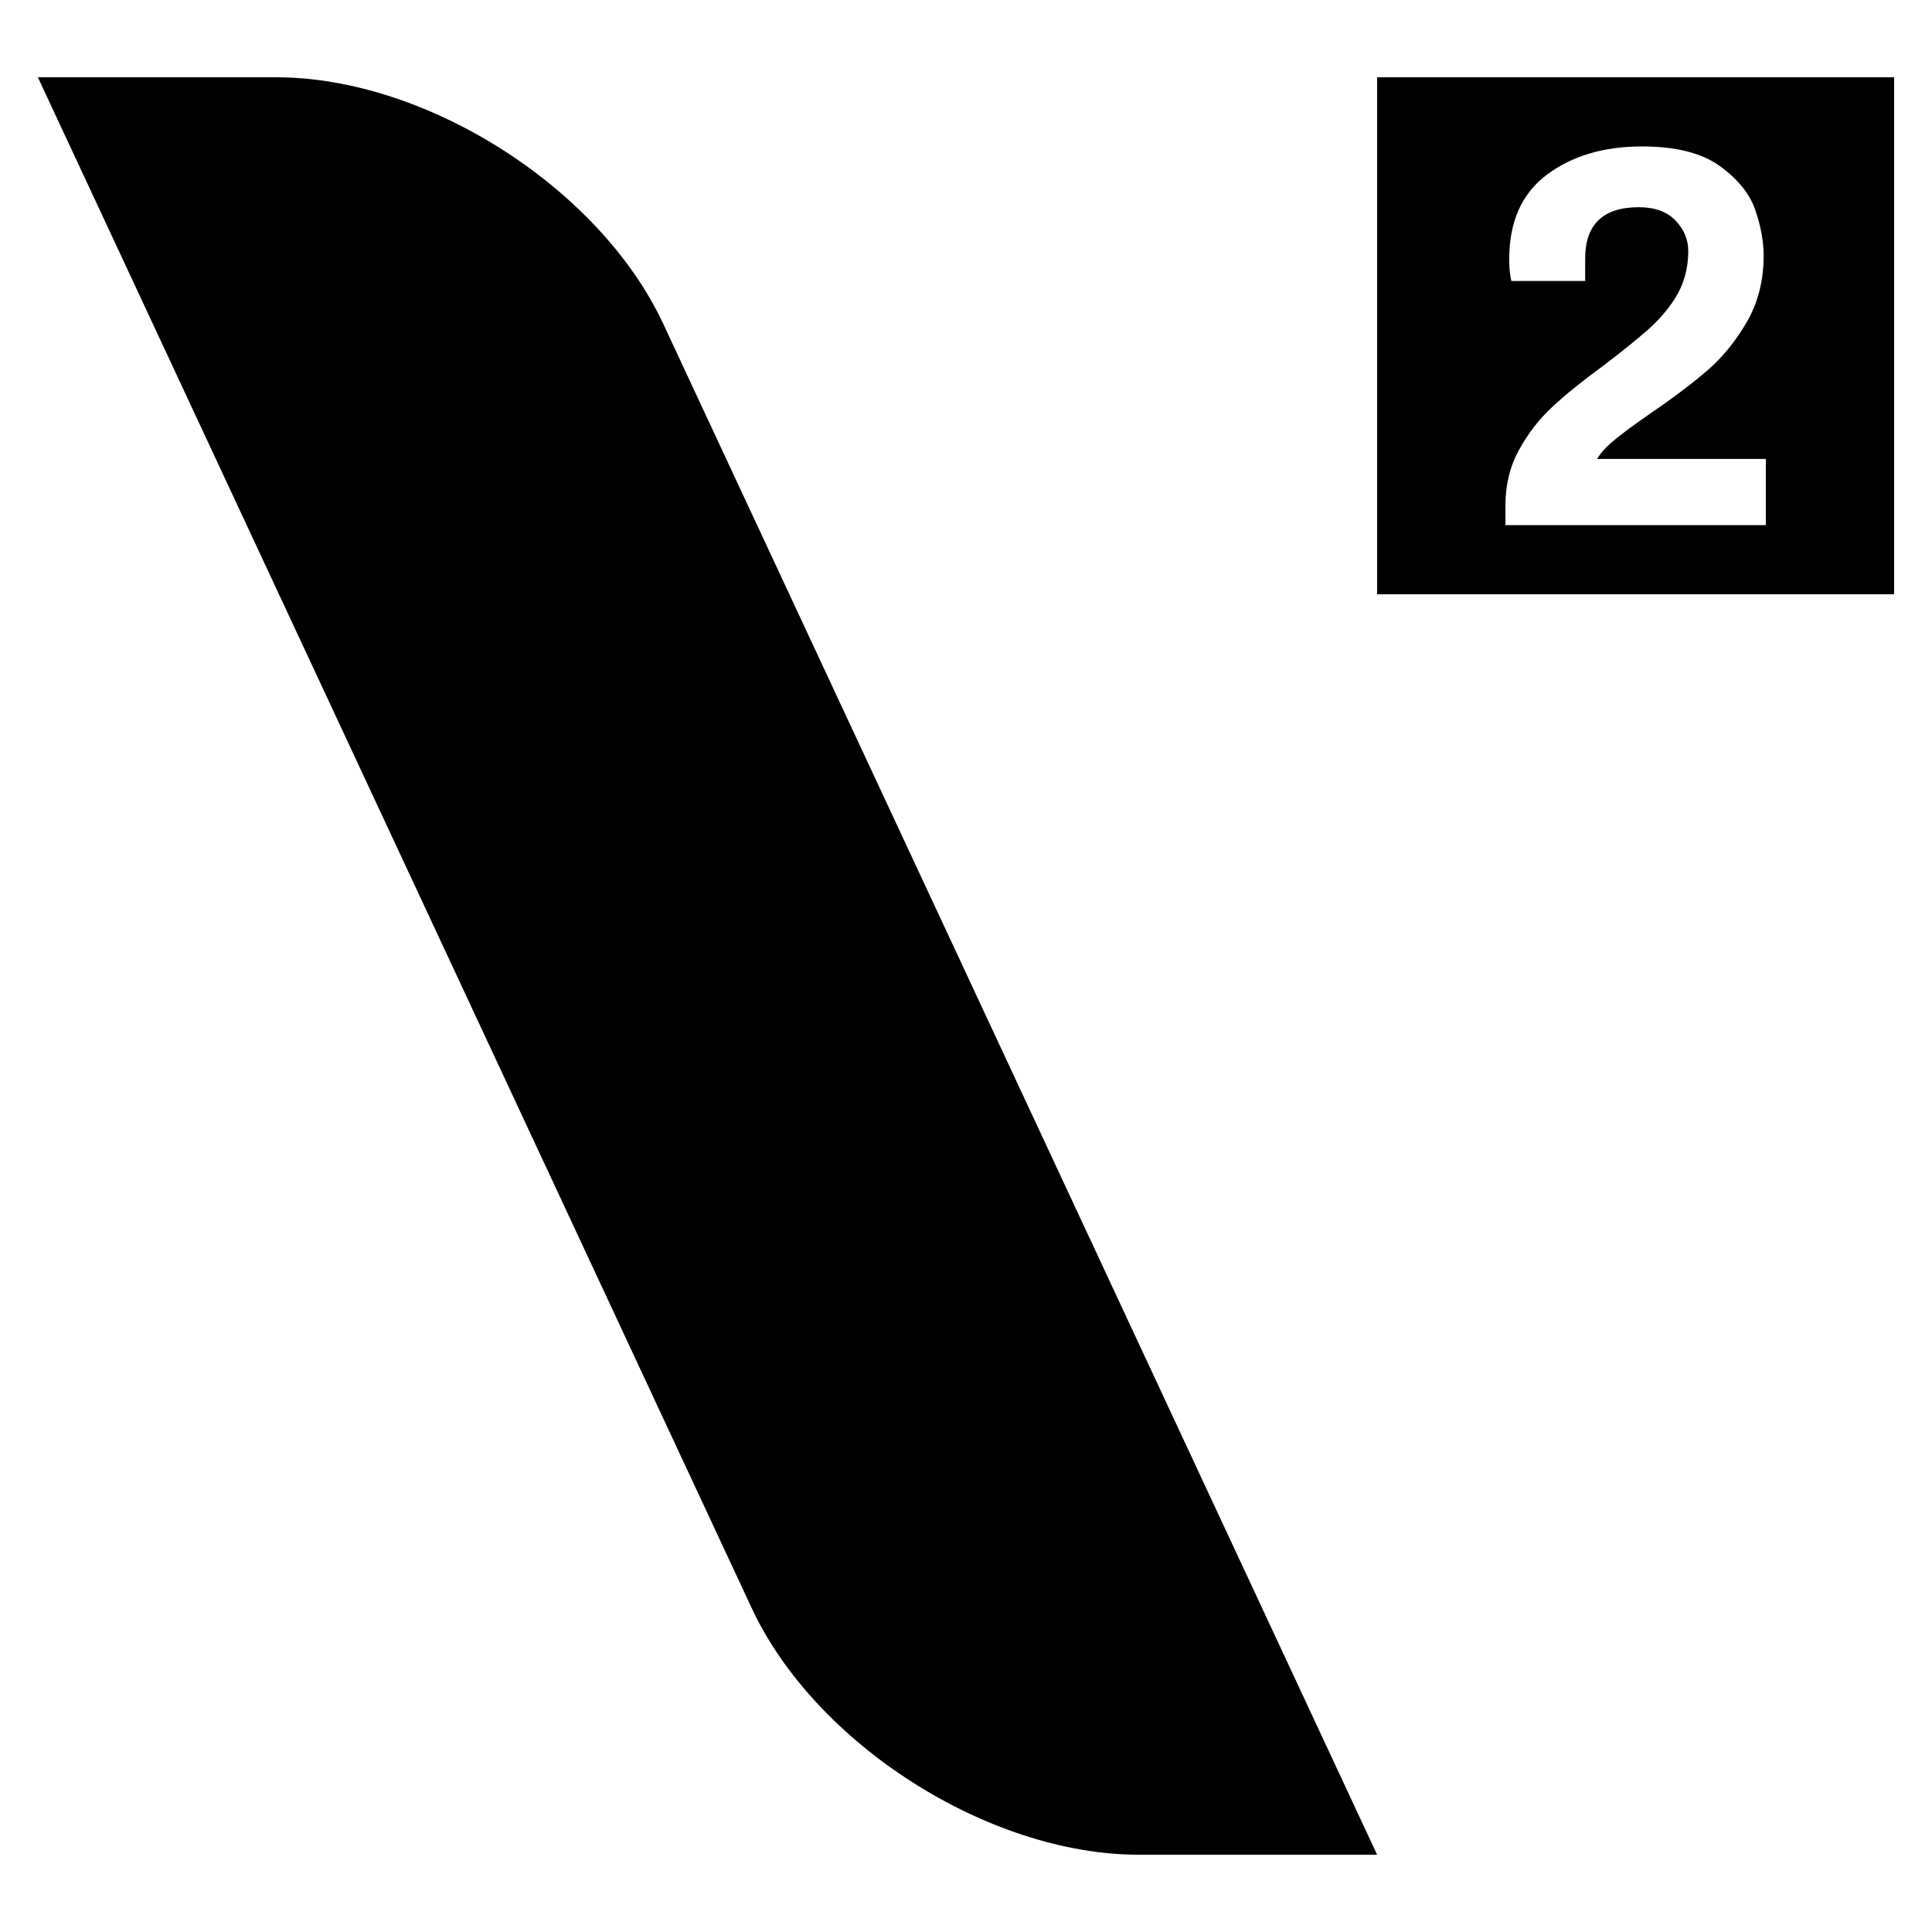
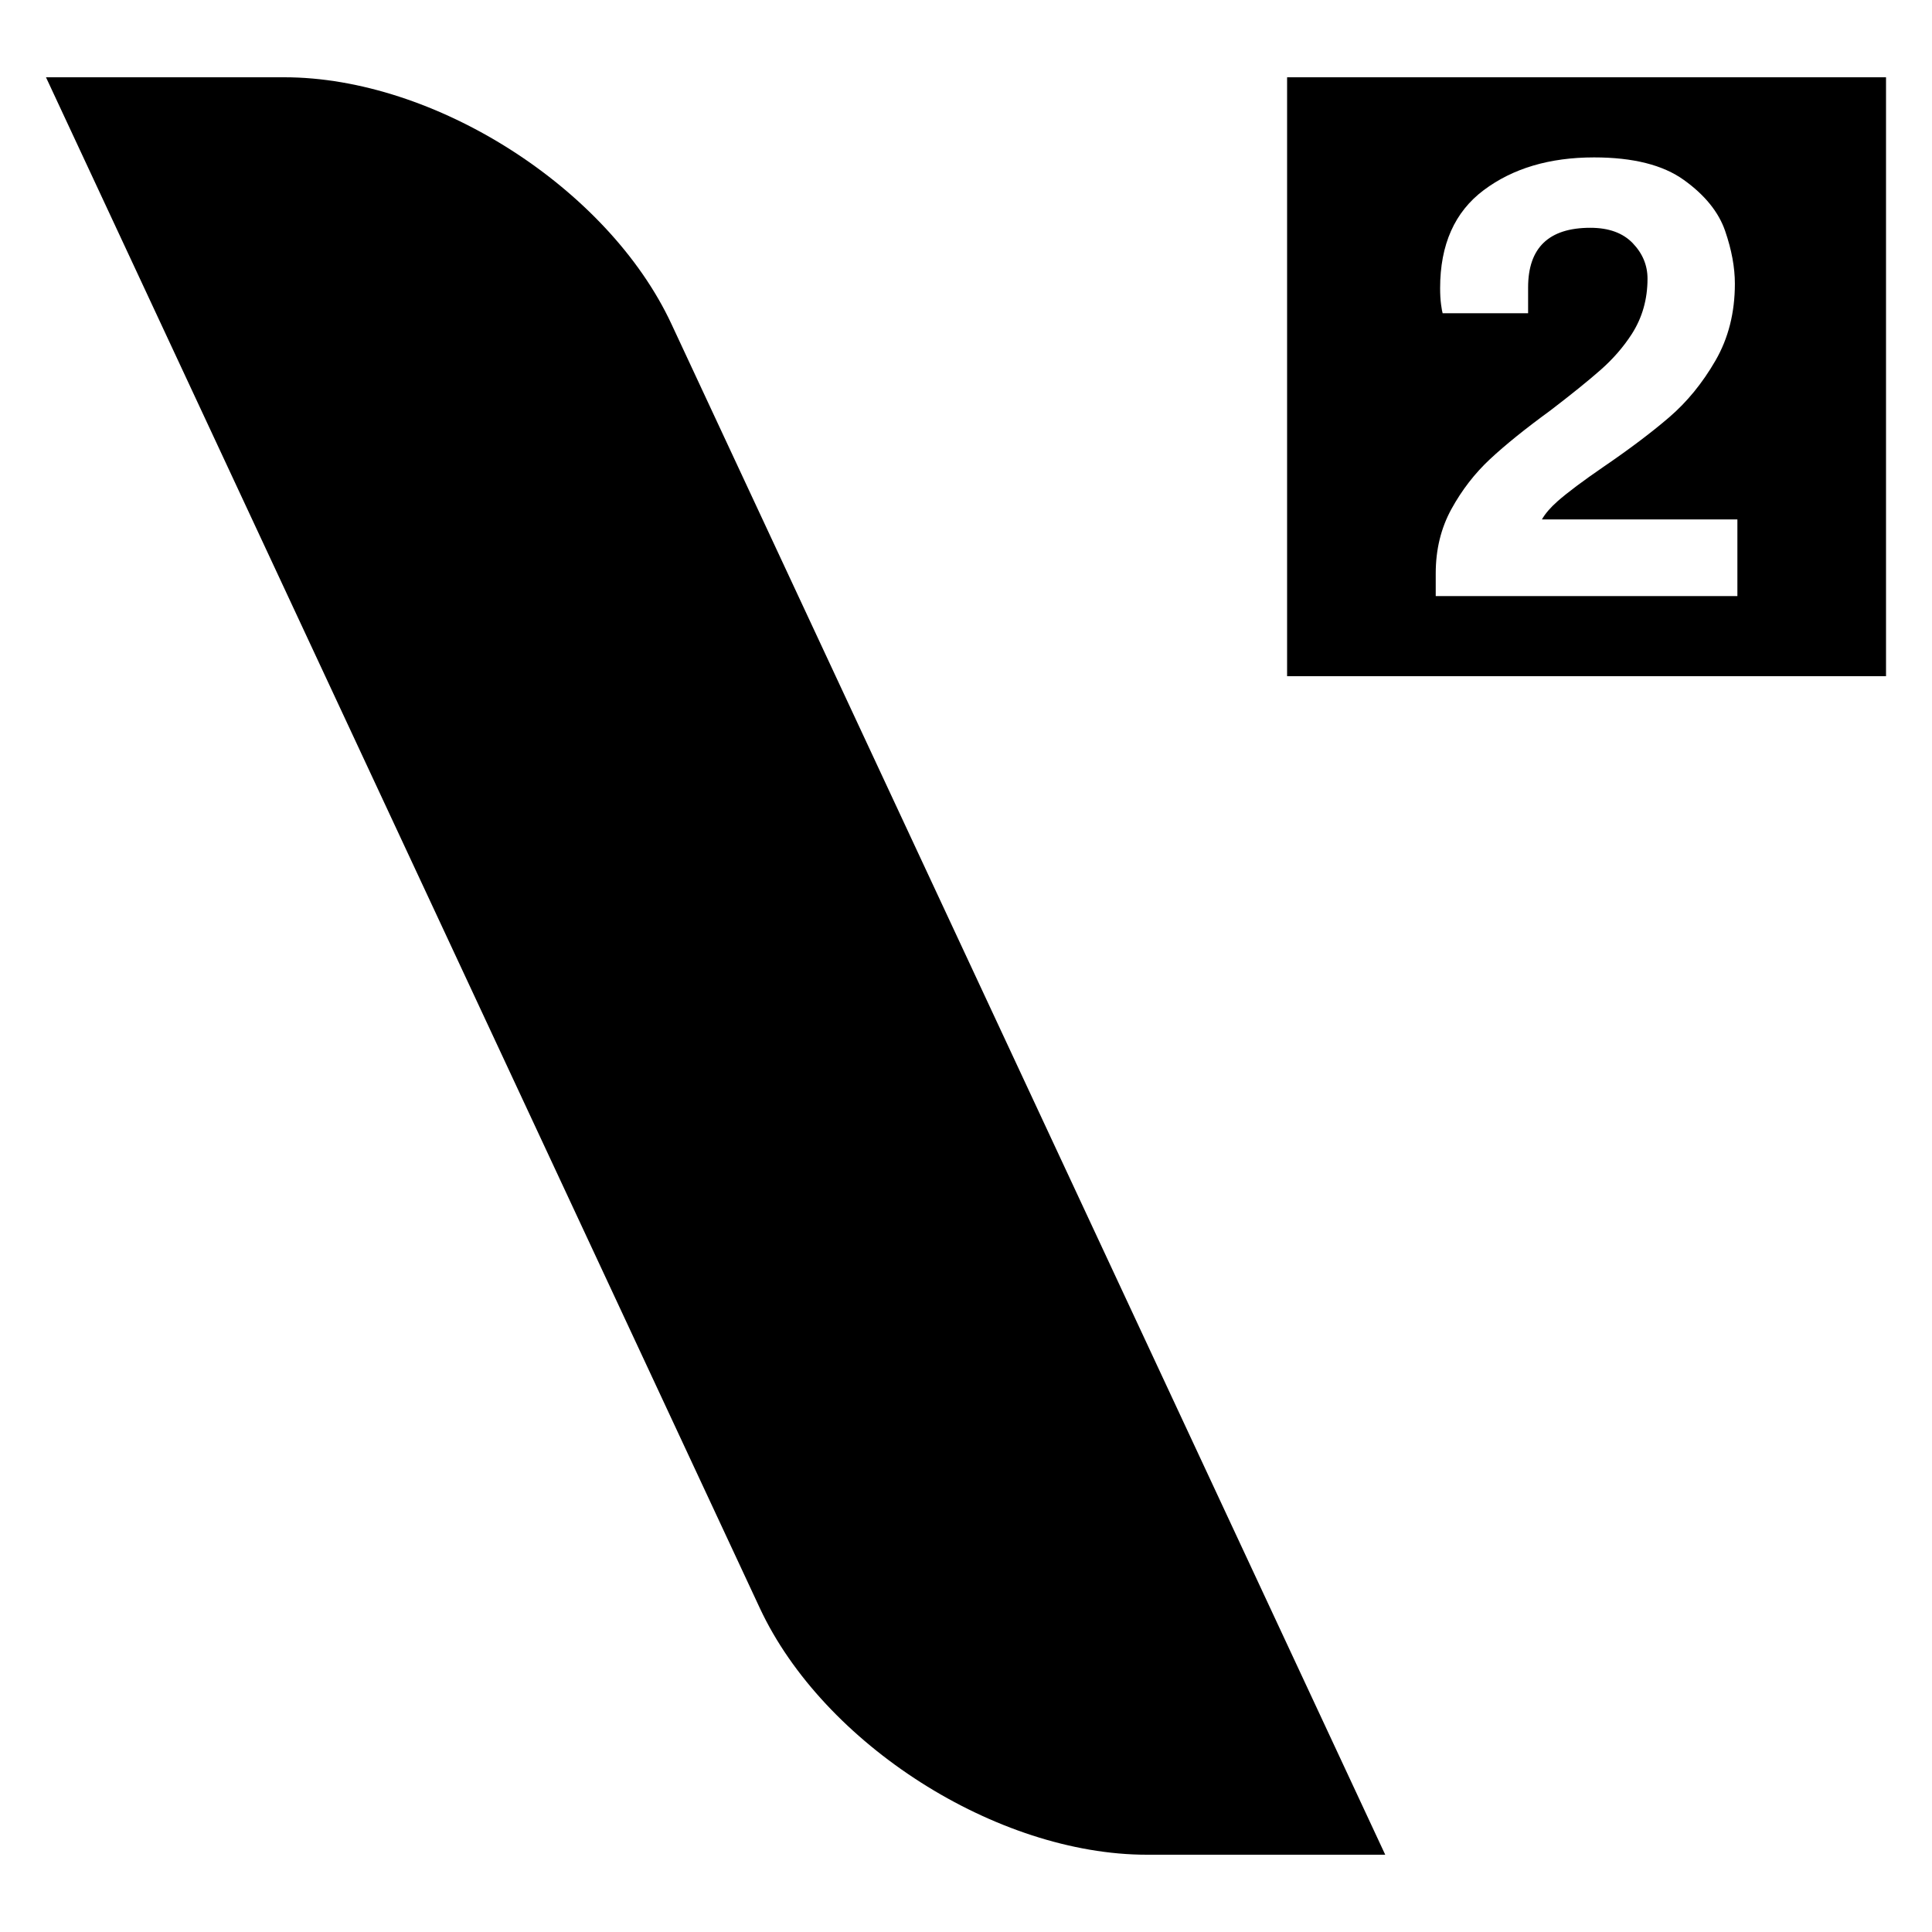
<svg xmlns="http://www.w3.org/2000/svg" style="isolation:isolate" viewBox="0 0 500 500" width="500" height="500">
  <defs>
-     <clipPath id="_clipPath_hRWqsHeX3jkdap7CaRD4V543yDA87Lxz">
+     <clipPath id="_clipPath_G3aF5GLUi4455Pmln9xQDbAL4GhekFZk">
      <rect width="500" height="500" />
    </clipPath>
  </defs>
-   <g clip-path="url(#_clipPath_hRWqsHeX3jkdap7CaRD4V543yDA87Lxz)">
-     <rect width="500" height="500" style="fill:rgb(0,0,0)" fill-opacity="0" />
-     <g>
-       <path d=" M 9.801 20 L 194.541 416.176 C 210.966 451.401 255.858 480 294.725 480 L 356.397 480 L 171.657 83.824 C 155.231 48.599 110.34 20 71.473 20 L 9.801 20 Z " fill="rgb(0,0,0)" />
-       <path d=" M 356.397 20 L 490.199 20 L 490.199 153.803 L 356.397 153.803 L 356.397 20 Z  M 389.601 135.903 L 389.601 130.848 L 389.601 130.848 Q 389.601 122.845 393.111 116.456 L 393.111 116.456 L 393.111 116.456 Q 396.621 110.068 401.746 105.294 L 401.746 105.294 L 401.746 105.294 Q 406.871 100.521 415.154 94.483 L 415.154 94.483 L 415.154 94.483 Q 422.315 89.007 426.457 85.357 L 426.457 85.357 L 426.457 85.357 Q 430.599 81.706 433.407 77.354 L 433.407 77.354 L 433.407 77.354 Q 436.917 71.878 436.917 64.998 L 436.917 64.998 L 436.917 64.998 Q 436.917 60.505 433.618 57.065 L 433.618 57.065 L 433.618 57.065 Q 430.318 53.625 424.14 53.625 L 424.14 53.625 L 424.14 53.625 Q 410.24 53.625 410.24 66.964 L 410.24 66.964 L 410.24 72.72 L 391.145 72.72 L 391.145 72.72 Q 391.005 72.299 390.794 70.755 L 390.794 70.755 L 390.794 70.755 Q 390.584 69.21 390.584 67.104 L 390.584 67.104 L 390.584 67.104 Q 390.584 52.502 400.342 45.201 L 400.342 45.201 L 400.342 45.201 Q 410.1 37.9 424.983 37.9 L 424.983 37.9 L 424.983 37.9 Q 438.04 37.9 445.061 42.955 L 445.061 42.955 L 445.061 42.955 Q 452.081 48.009 454.257 54.327 L 454.257 54.327 L 454.257 54.327 Q 456.433 60.646 456.433 66.121 L 456.433 66.121 L 456.433 66.121 Q 456.433 75.809 452.081 83.321 L 452.081 83.321 L 452.081 83.321 Q 447.728 90.833 441.761 95.957 L 441.761 95.957 L 441.761 95.957 Q 435.794 101.082 426.948 107.12 L 426.948 107.12 L 426.948 107.12 Q 420.209 111.753 416.839 114.701 L 416.839 114.701 L 416.839 114.701 Q 414.452 116.807 413.329 118.773 L 413.329 118.773 L 456.995 118.773 L 456.995 135.903 L 389.601 135.903 Z " fill-rule="evenodd" fill="rgb(0,0,0)" />
+   <g clip-path="url(#_clipPath_G3aF5GLUi4455Pmln9xQDbAL4GhekFZk)">
+     <clipPath id="_clipPath_xpXuJ5b96JWwTXlzJOhffgzuuOX4hSDm">
+       <rect x="0" y="0" width="500" height="500" transform="matrix(1,0,0,1,0,0)" fill="rgb(255,255,255)" />
+     </clipPath>
+     <g clip-path="url(#_clipPath_xpXuJ5b96JWwTXlzJOhffgzuuOX4hSDm)">
+       <g>
+         <rect x="0" y="0" width="500" height="500" transform="matrix(1,0,0,1,0,0)" fill="none" />
+         <g>
+           <path d=" M 11.901 20 L 196.641 416.176 C 213.066 451.401 257.957 480 296.825 480 L 358.496 480 L 173.757 83.824 C 157.331 48.599 112.44 20 73.573 20 L 11.901 20 Z " fill="rgb(0,0,0)" />
+           <path d=" M 333.1 20 L 488.1 20 L 488.1 175.001 L 333.1 175.001 L 333.1 20 Z  M 371.564 154.265 L 371.564 148.409 L 371.564 148.409 Q 371.564 139.139 375.63 131.737 L 375.63 131.737 L 375.63 131.737 Q 379.696 124.337 385.633 118.807 L 385.633 118.807 L 385.633 118.807 Q 391.57 113.278 401.165 106.283 L 401.165 106.283 L 401.165 106.283 Q 409.461 99.94 414.259 95.711 L 414.259 95.711 L 414.259 95.711 Q 419.057 91.482 422.31 86.44 L 422.31 86.44 L 422.31 86.44 Q 426.376 80.097 426.376 72.127 L 426.376 72.127 L 426.376 72.127 Q 426.376 66.922 422.554 62.937 L 422.554 62.937 L 422.554 62.937 Q 418.732 58.952 411.575 58.952 L 411.575 58.952 L 411.575 58.952 Q 395.473 58.952 395.473 74.404 L 395.473 74.404 L 395.473 81.072 L 373.353 81.072 L 373.353 81.072 Q 373.19 80.585 372.946 78.796 L 372.946 78.796 L 372.946 78.796 Q 372.703 77.006 372.703 74.567 L 372.703 74.567 L 372.703 74.567 Q 372.703 57.651 384.007 49.194 L 384.007 49.194 L 384.007 49.194 Q 395.311 40.736 412.551 40.736 L 412.551 40.736 L 412.551 40.736 Q 427.677 40.736 435.81 46.592 L 435.81 46.592 L 435.81 46.592 Q 443.943 52.446 446.463 59.765 L 446.463 59.765 L 446.463 59.765 Q 448.984 67.085 448.984 73.428 L 448.984 73.428 L 448.984 73.428 Q 448.984 84.651 443.943 93.353 L 443.943 93.353 L 443.943 93.353 Q 438.9 102.055 431.988 107.991 L 431.988 107.991 L 431.988 107.991 Q 425.075 113.928 414.828 120.922 L 414.828 120.922 L 414.828 120.922 Q 407.021 126.289 403.117 129.704 L 403.117 129.704 L 403.117 129.704 Q 400.352 132.144 399.051 134.421 L 399.051 134.421 L 449.635 134.421 L 449.635 154.265 L 371.564 154.265 Z " fill-rule="evenodd" fill="rgb(0,0,0)" />
+         </g>
+       </g>
    </g>
  </g>
</svg>
